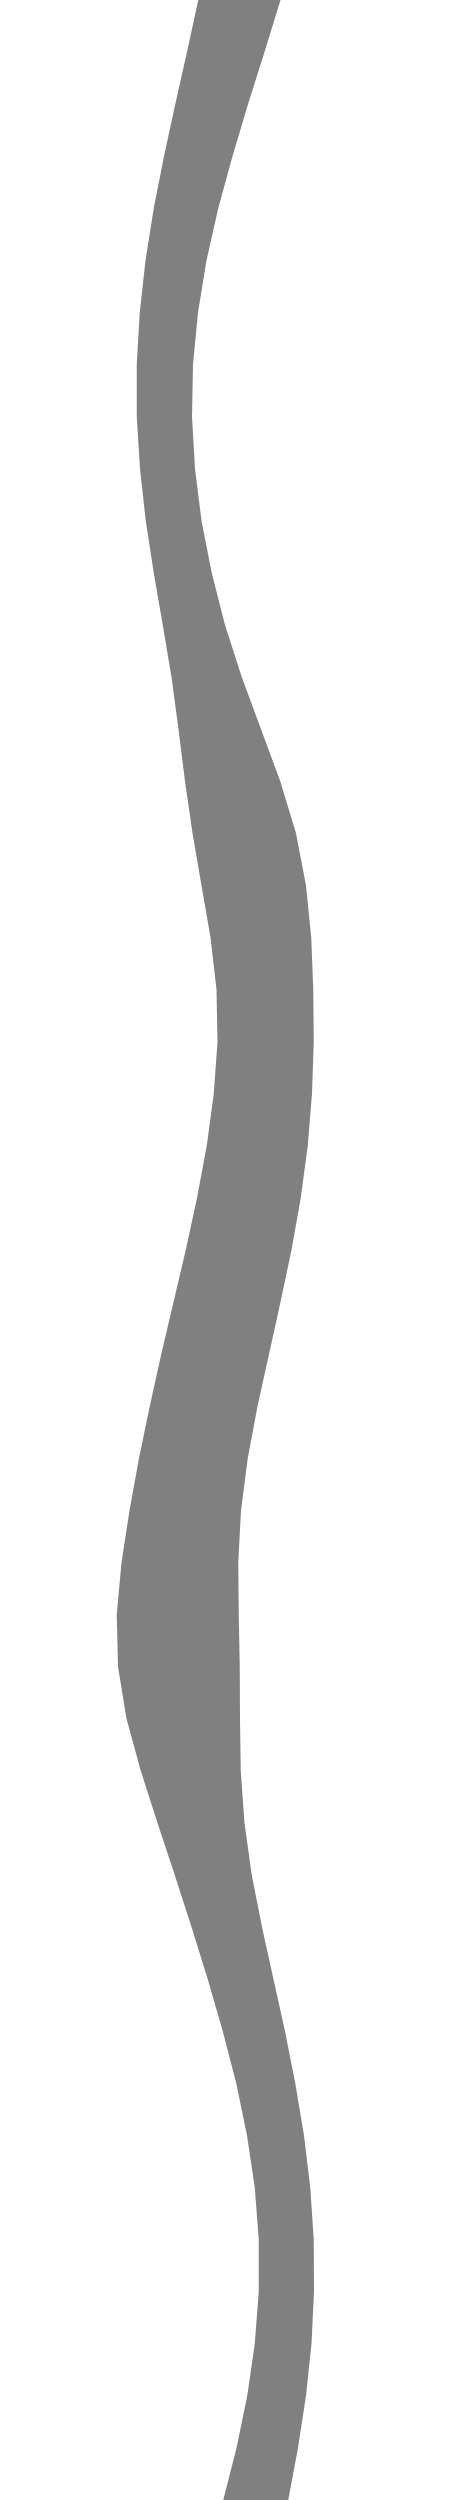
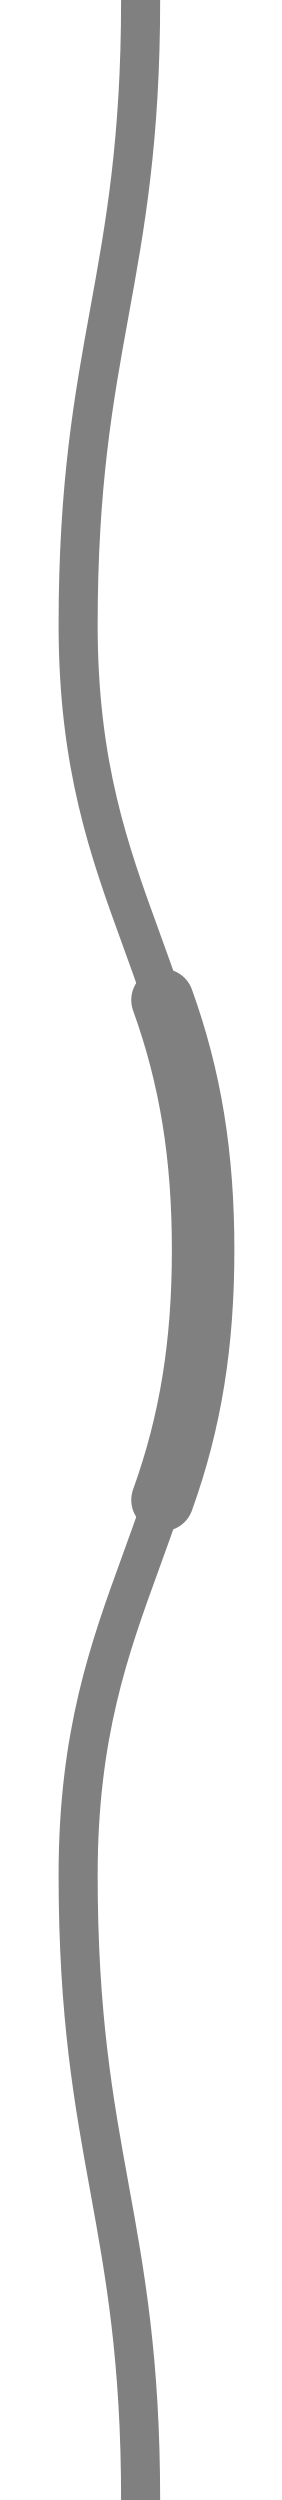
- <svg xmlns="http://www.w3.org/2000/svg" viewBox="0 0 18 100" preserveAspectRatio="none">
-   <path fill="#808080" d="M 7.93 0.00 L 7.48 2.08 L 7.01 4.17 L 6.56 6.25 L 6.15 8.33 L 5.82 10.42 L 5.59 12.50 L 5.47 14.58 L 5.47 16.67 L 5.60 18.75 L 5.83 20.83 L 6.15 22.92 L 6.51 25.00 L 6.86 27.08 L 7.14 29.17 L 7.40 31.25 L 7.70 33.33 L 8.06 35.42 L 8.42 37.50 L 8.66 39.58 L 8.70 41.67 L 8.55 43.75 L 8.27 45.83 L 7.88 47.92 L 7.43 50.00 L 6.94 52.08 L 6.45 54.17 L 5.99 56.25 L 5.56 58.33 L 5.18 60.42 L 4.86 62.50 L 4.67 64.58 L 4.72 66.67 L 5.06 68.75 L 5.63 70.83 L 6.30 72.92 L 6.99 75.00 L 7.66 77.08 L 8.31 79.17 L 8.91 81.25 L 9.45 83.33 L 9.88 85.42 L 10.19 87.50 L 10.35 89.58 L 10.35 91.67 L 10.19 93.75 L 9.89 95.83 L 9.46 97.92 L 8.93 100.00 L 11.53 100.00 L 11.92 97.92 L 12.24 95.83 L 12.46 93.75 L 12.56 91.67 L 12.55 89.58 L 12.41 87.50 L 12.16 85.42 L 11.81 83.33 L 11.40 81.25 L 10.94 79.17 L 10.48 77.08 L 10.07 75.00 L 9.78 72.92 L 9.63 70.83 L 9.60 68.75 L 9.59 66.67 L 9.55 64.58 L 9.53 62.50 L 9.64 60.42 L 9.91 58.33 L 10.30 56.25 L 10.76 54.17 L 11.22 52.08 L 11.66 50.00 L 12.03 47.92 L 12.31 45.83 L 12.48 43.75 L 12.55 41.67 L 12.53 39.58 L 12.45 37.50 L 12.24 35.42 L 11.84 33.33 L 11.21 31.25 L 10.44 29.17 L 9.67 27.08 L 9.00 25.00 L 8.47 22.92 L 8.06 20.83 L 7.80 18.75 L 7.68 16.67 L 7.72 14.58 L 7.92 12.50 L 8.26 10.42 L 8.73 8.33 L 9.30 6.25 L 9.92 4.17 L 10.58 2.08 L 11.22 0.00 Z" />
+ <svg xmlns="http://www.w3.org/2000/svg" viewBox="0 0 18 160" preserveAspectRatio="none">
+   <path d="M9 0 C9 18 5 22 5 40 C5 58 13 62 13 80 C13 98 5 102 5 120 C5 138 9 142 9 160" fill="none" stroke="#808080" stroke-width="2.5" stroke-linecap="butt" stroke-linejoin="round" />
+   <path d="M10.4 64 C12.2 69 13 74 13 80 C13 86 12.2 91 10.4 96" fill="none" stroke="#808080" stroke-width="4" stroke-linecap="round" stroke-linejoin="round" />
</svg>
